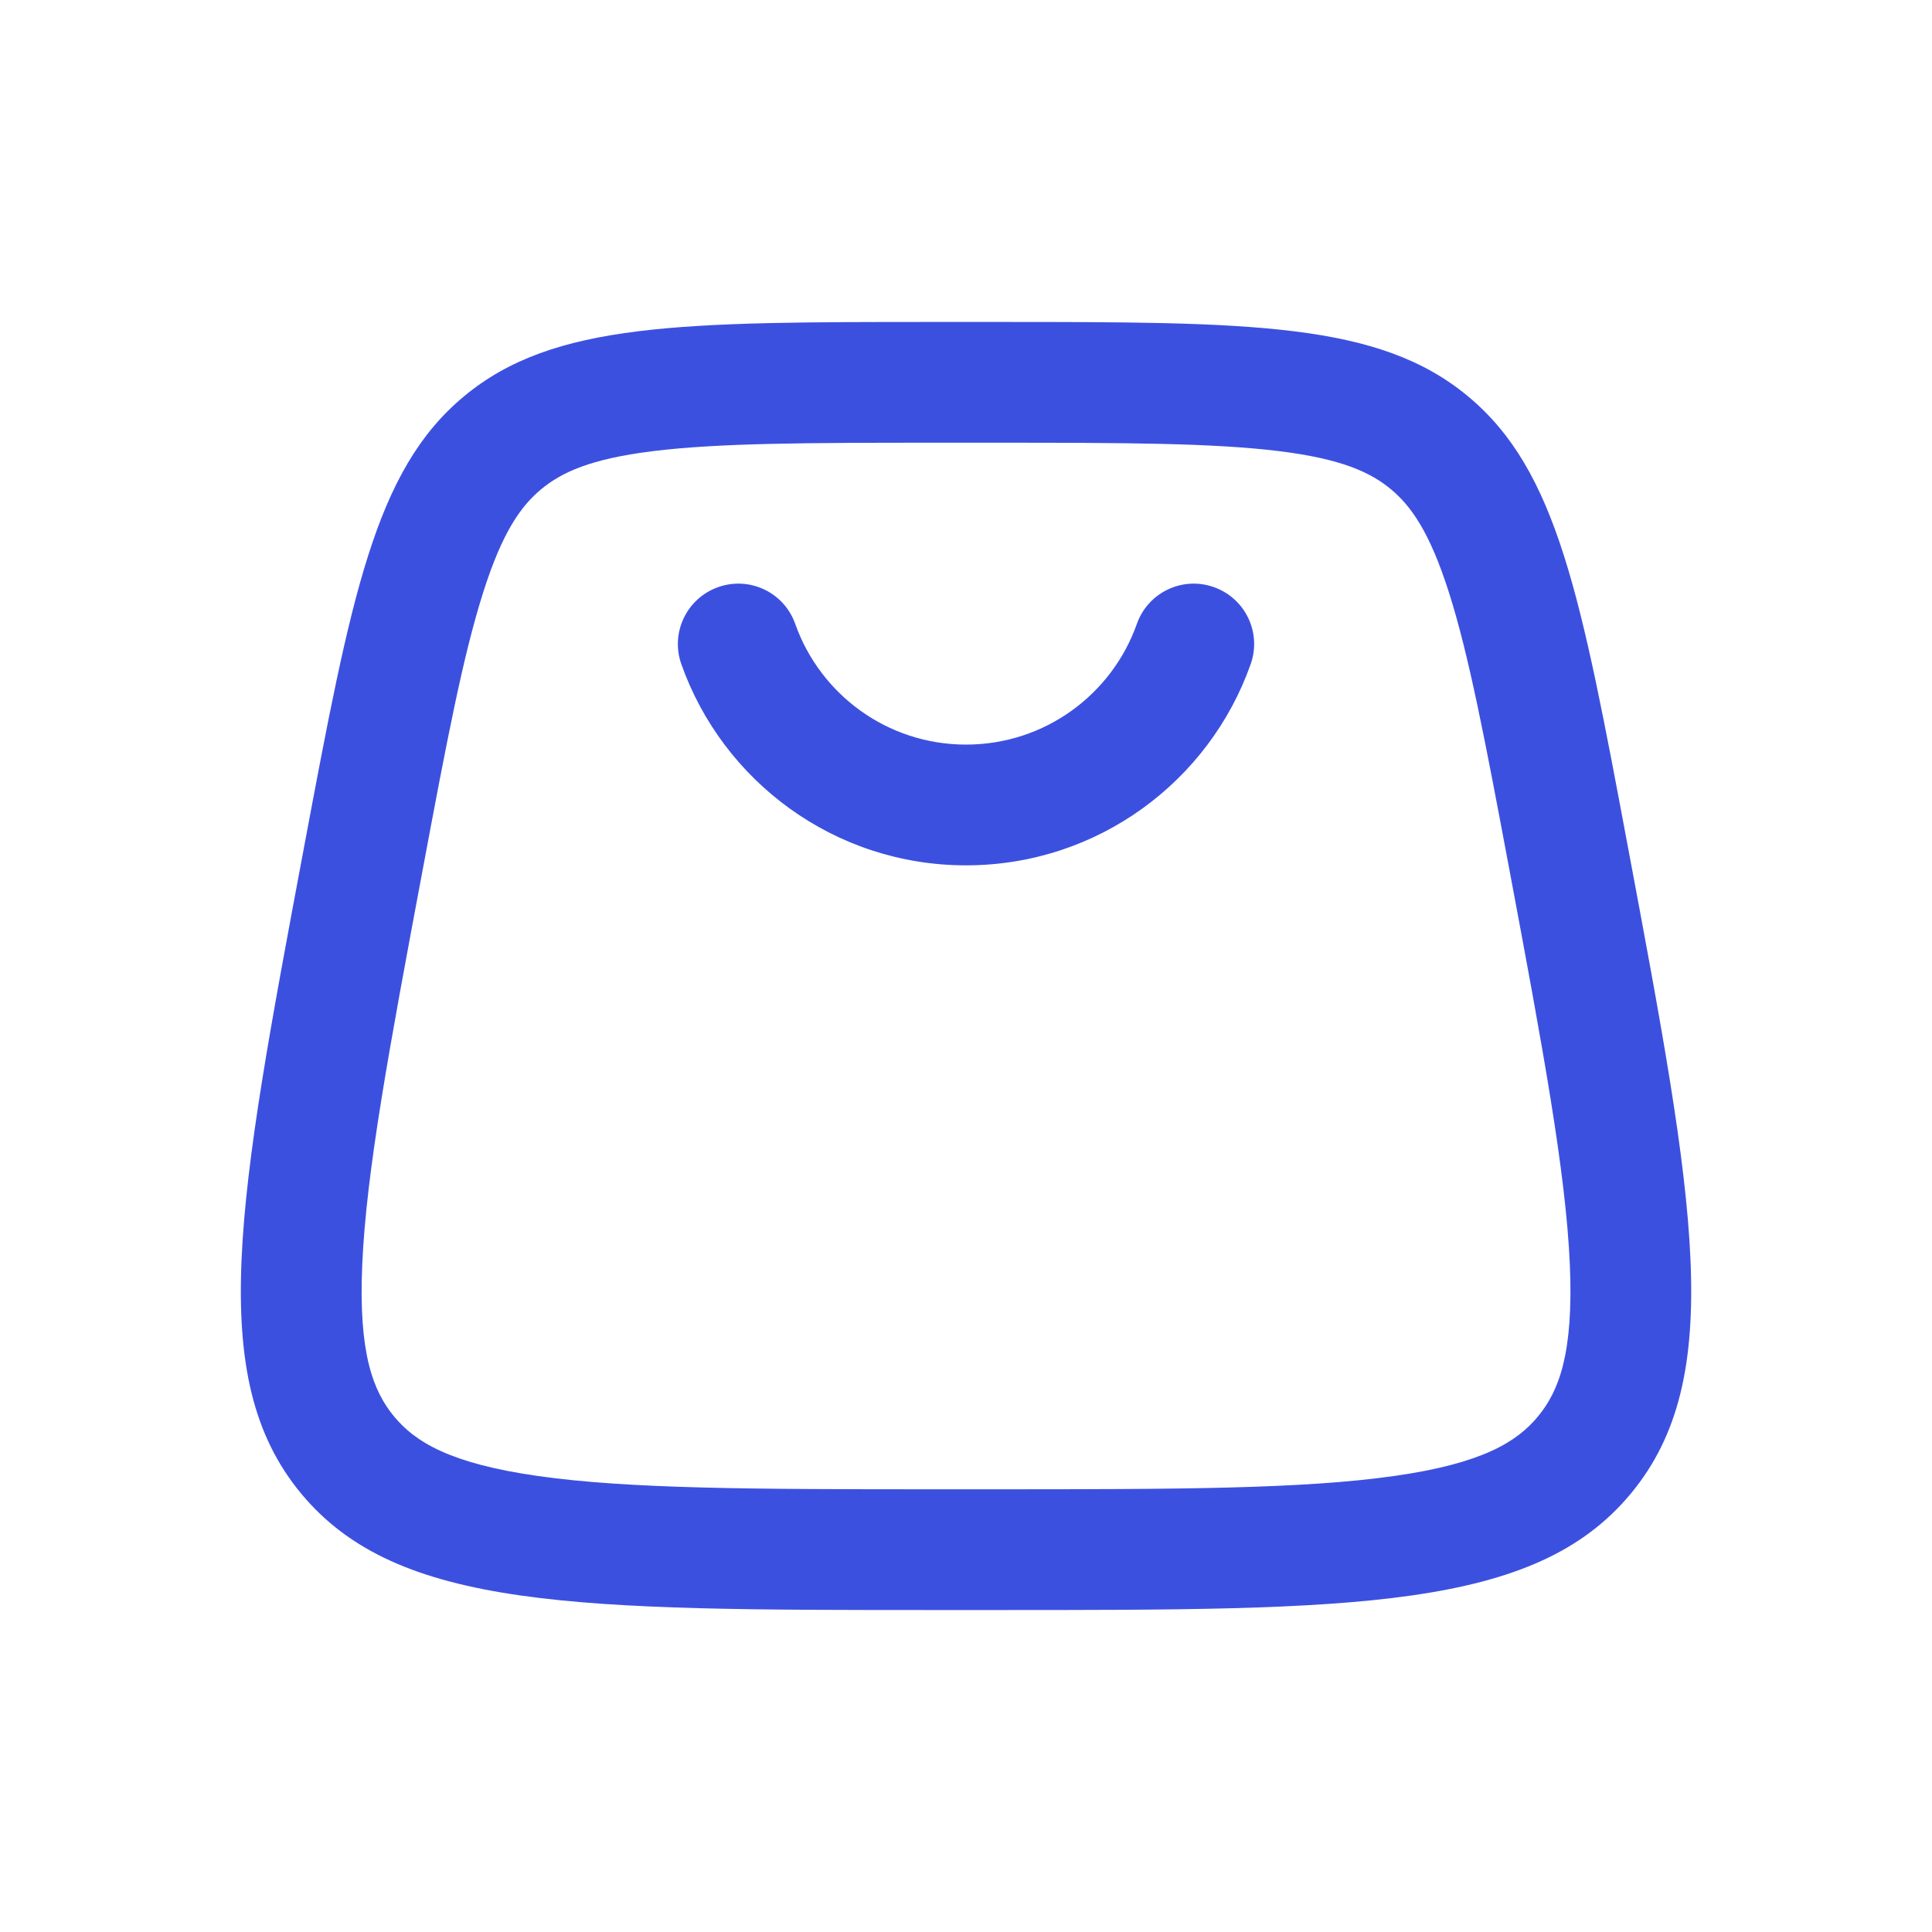
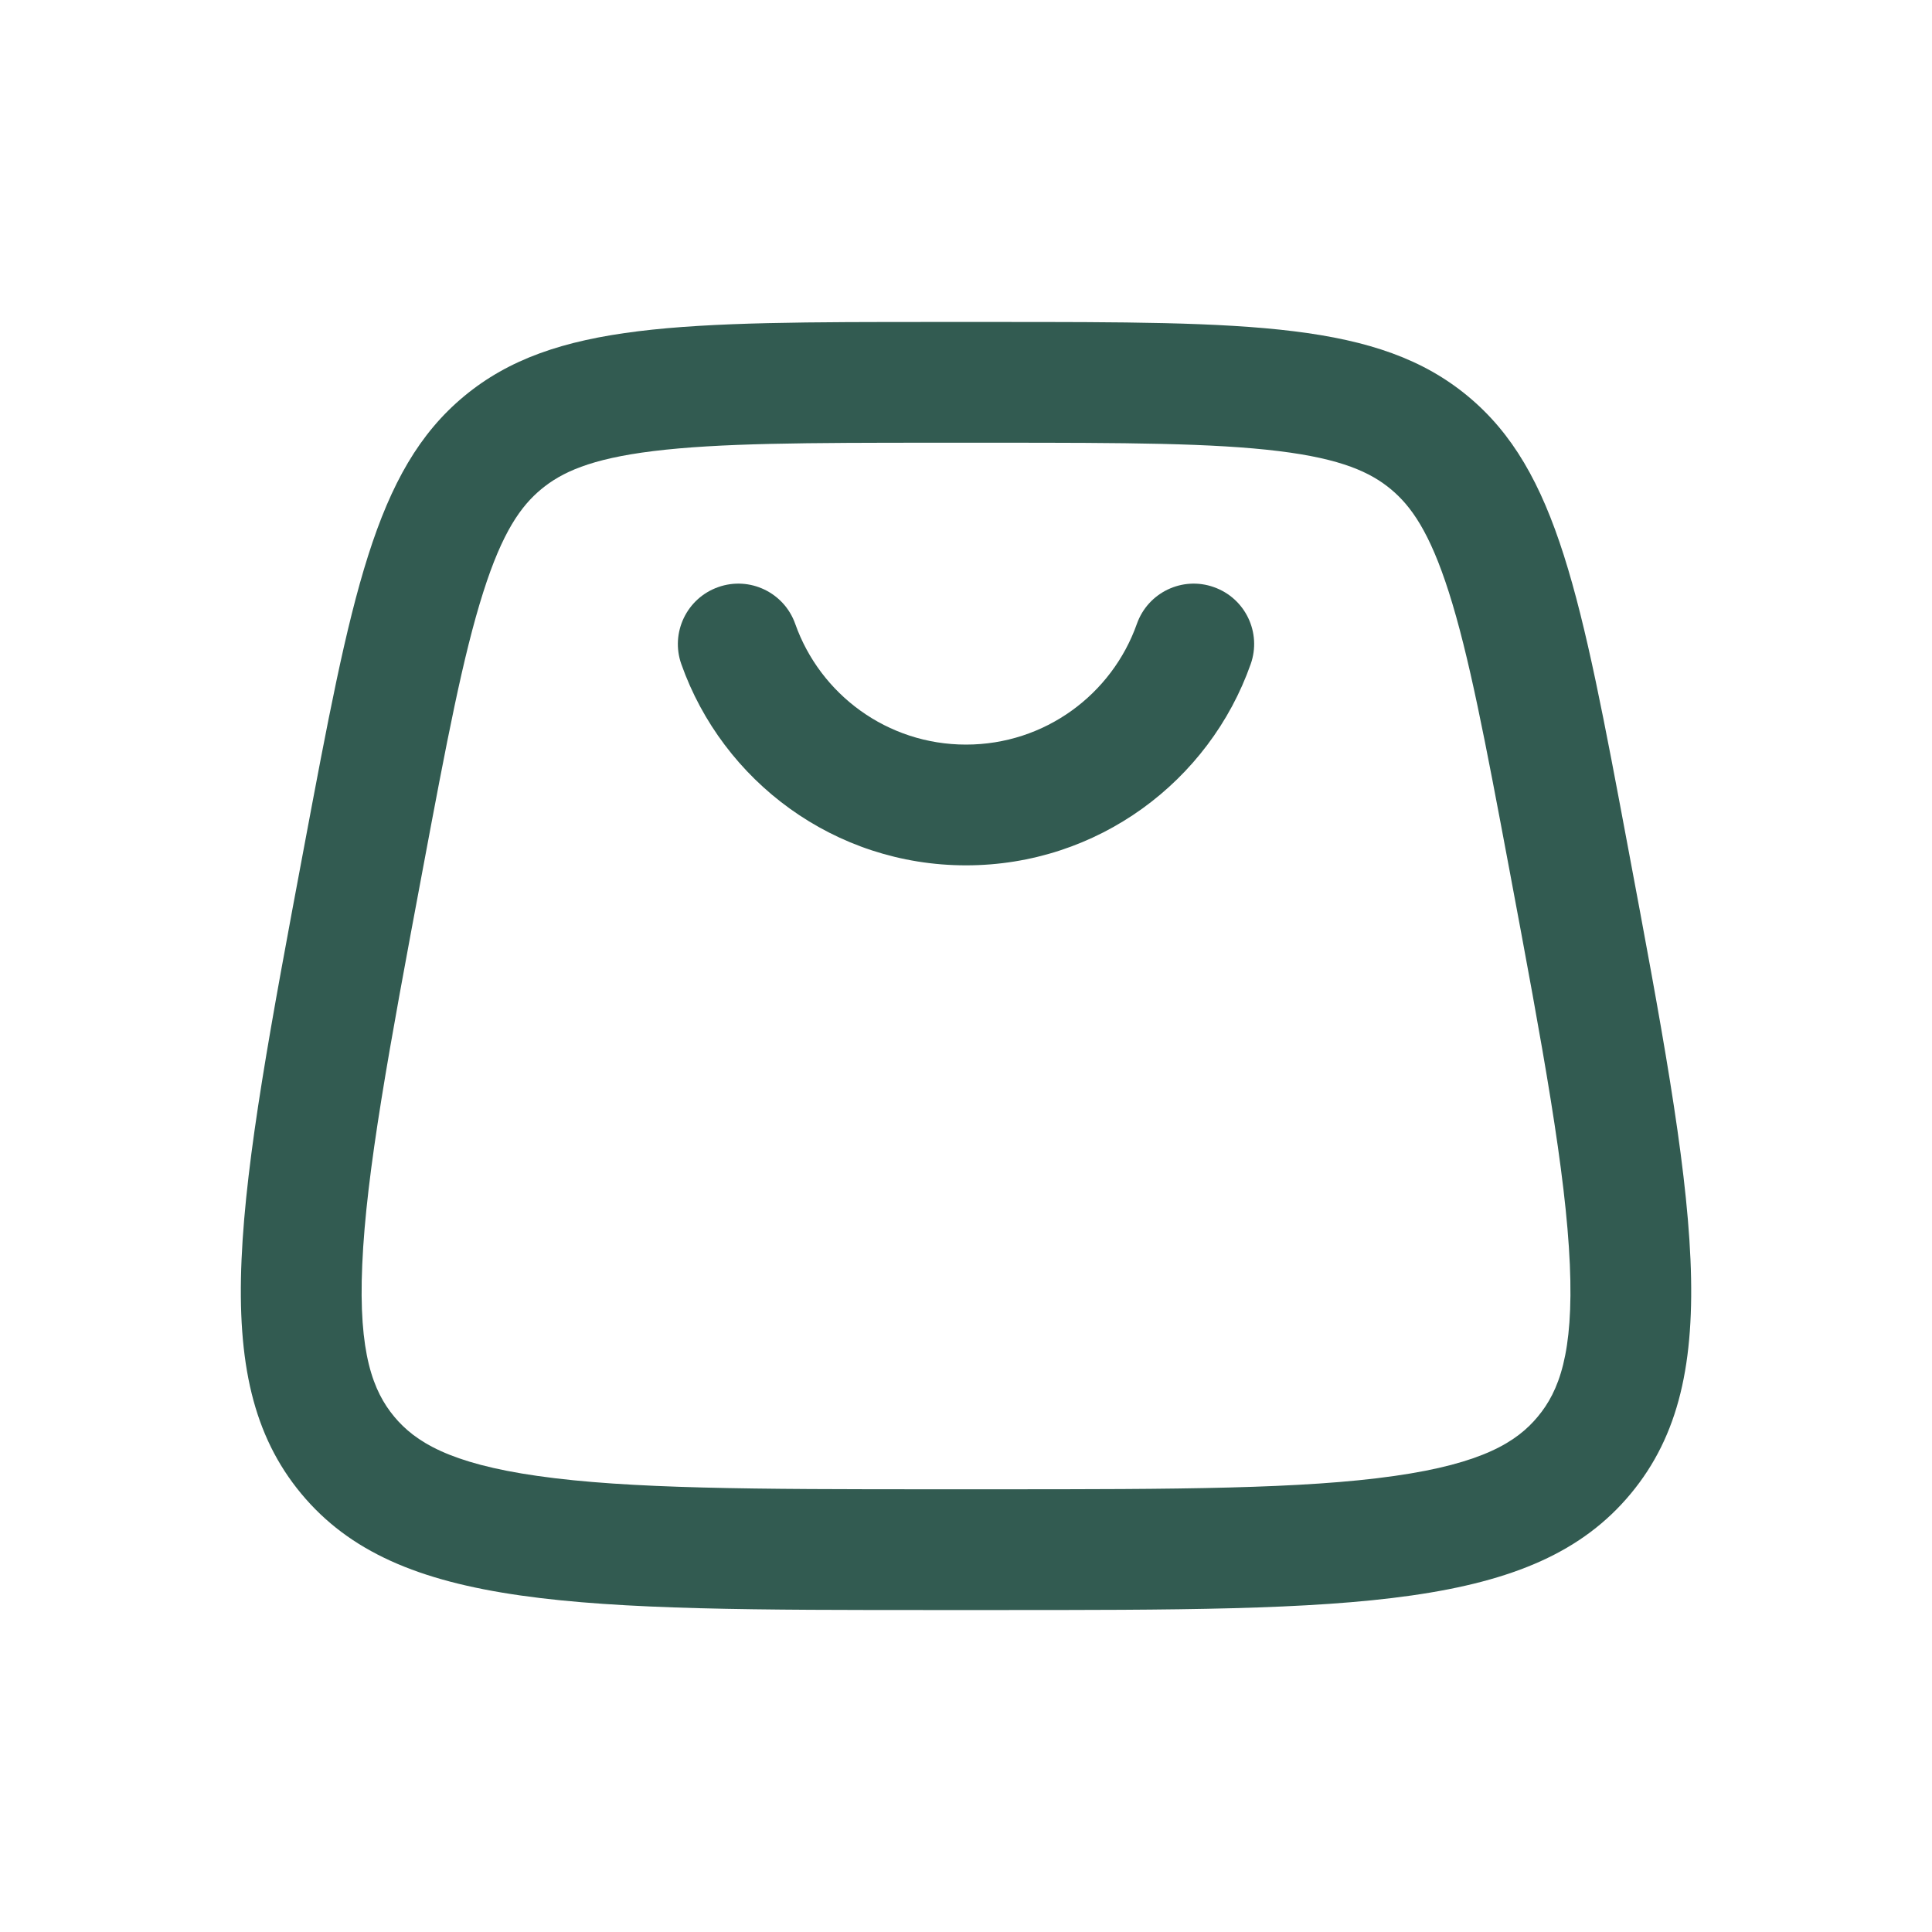
<svg xmlns="http://www.w3.org/2000/svg" width="20" height="20" viewBox="0 0 20 20" fill="none">
-   <path fill-rule="evenodd" clip-rule="evenodd" d="M7.434 6.078C7.76 5.962 8.117 6.133 8.232 6.458C8.49 7.188 9.185 7.708 10 7.708C10.816 7.708 11.511 7.188 11.769 6.458C11.884 6.133 12.241 5.962 12.566 6.078C12.892 6.193 13.062 6.55 12.947 6.875C12.519 8.088 11.362 8.958 10 8.958C8.639 8.958 7.482 8.088 7.053 6.875C6.938 6.55 7.109 6.193 7.434 6.078ZM10.301 4.583H9.7C8.345 4.583 7.443 4.586 6.76 4.67C6.112 4.75 5.813 4.89 5.603 5.064C5.393 5.238 5.201 5.506 5.003 6.129C4.794 6.784 4.625 7.67 4.376 9.002C4.026 10.868 3.791 12.136 3.75 13.091C3.709 14.012 3.864 14.403 4.08 14.664C4.297 14.925 4.653 15.149 5.565 15.279C6.511 15.414 7.801 15.417 9.7 15.417H10.301C12.2 15.417 13.489 15.414 14.435 15.279C15.348 15.149 15.704 14.925 15.92 14.664C16.137 14.403 16.291 14.012 16.251 13.091C16.209 12.136 15.975 10.868 15.625 9.002C15.375 7.67 15.207 6.784 14.998 6.129C14.799 5.506 14.607 5.238 14.398 5.064C14.188 4.89 13.889 4.75 13.24 4.67C12.557 4.586 11.655 4.583 10.301 4.583ZM4.804 4.102C3.879 4.87 3.635 6.171 3.147 8.772C2.461 12.429 2.119 14.258 3.118 15.462C4.118 16.667 5.979 16.667 9.7 16.667H10.301C14.022 16.667 15.883 16.667 16.882 15.462C17.882 14.258 17.539 12.429 16.853 8.772C16.366 6.171 16.122 4.87 15.196 4.102C14.27 3.333 12.947 3.333 10.301 3.333H9.7C7.053 3.333 5.73 3.333 4.804 4.102Z" fill="#3C50E0" />
+   <path fill-rule="evenodd" clip-rule="evenodd" d="M7.434 6.078C7.76 5.962 8.117 6.133 8.232 6.458C8.49 7.188 9.185 7.708 10 7.708C10.816 7.708 11.511 7.188 11.769 6.458C11.884 6.133 12.241 5.962 12.566 6.078C12.892 6.193 13.062 6.55 12.947 6.875C12.519 8.088 11.362 8.958 10 8.958C8.639 8.958 7.482 8.088 7.053 6.875C6.938 6.55 7.109 6.193 7.434 6.078ZM10.301 4.583H9.7C8.345 4.583 7.443 4.586 6.76 4.67C6.112 4.75 5.813 4.89 5.603 5.064C5.393 5.238 5.201 5.506 5.003 6.129C4.794 6.784 4.625 7.67 4.376 9.002C4.026 10.868 3.791 12.136 3.75 13.091C3.709 14.012 3.864 14.403 4.08 14.664C4.297 14.925 4.653 15.149 5.565 15.279C6.511 15.414 7.801 15.417 9.7 15.417H10.301C12.2 15.417 13.489 15.414 14.435 15.279C15.348 15.149 15.704 14.925 15.92 14.664C16.137 14.403 16.291 14.012 16.251 13.091C16.209 12.136 15.975 10.868 15.625 9.002C15.375 7.67 15.207 6.784 14.998 6.129C14.799 5.506 14.607 5.238 14.398 5.064C14.188 4.89 13.889 4.75 13.24 4.67C12.557 4.586 11.655 4.583 10.301 4.583ZM4.804 4.102C3.879 4.87 3.635 6.171 3.147 8.772C2.461 12.429 2.119 14.258 3.118 15.462C4.118 16.667 5.979 16.667 9.7 16.667H10.301C14.022 16.667 15.883 16.667 16.882 15.462C17.882 14.258 17.539 12.429 16.853 8.772C16.366 6.171 16.122 4.87 15.196 4.102C14.27 3.333 12.947 3.333 10.301 3.333H9.7C7.053 3.333 5.73 3.333 4.804 4.102Z" fill="#325B51" />
</svg>
